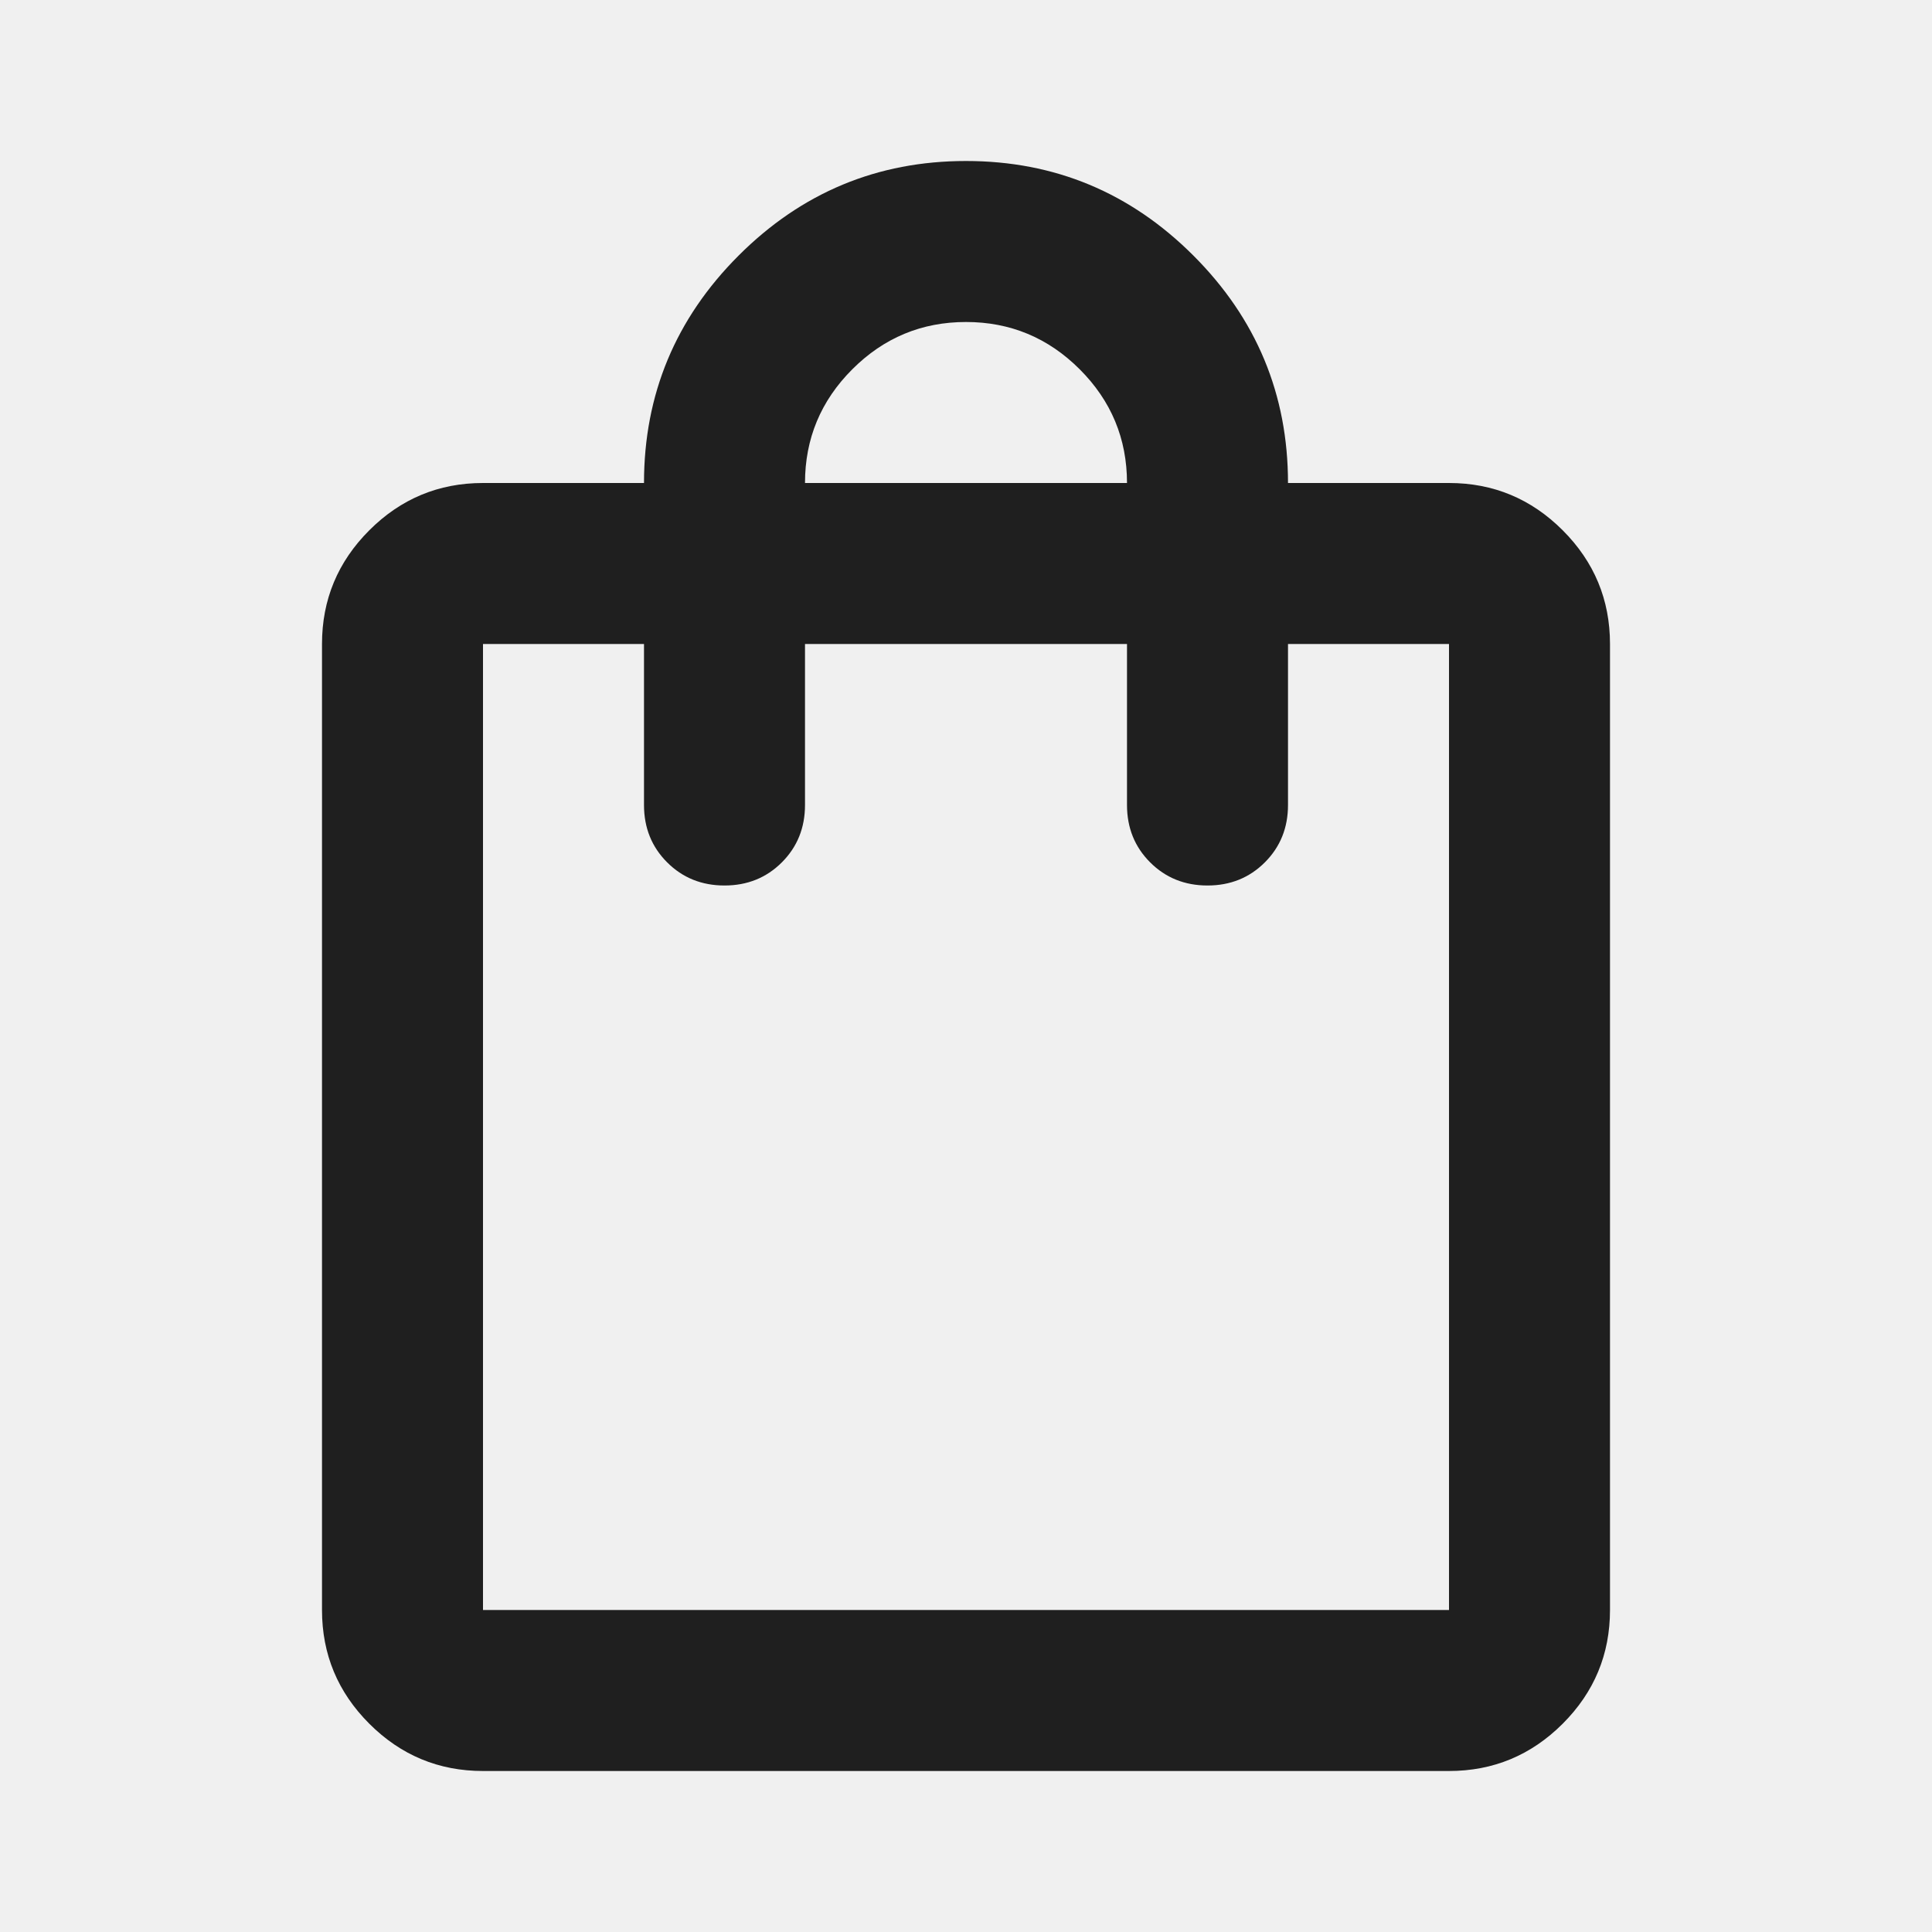
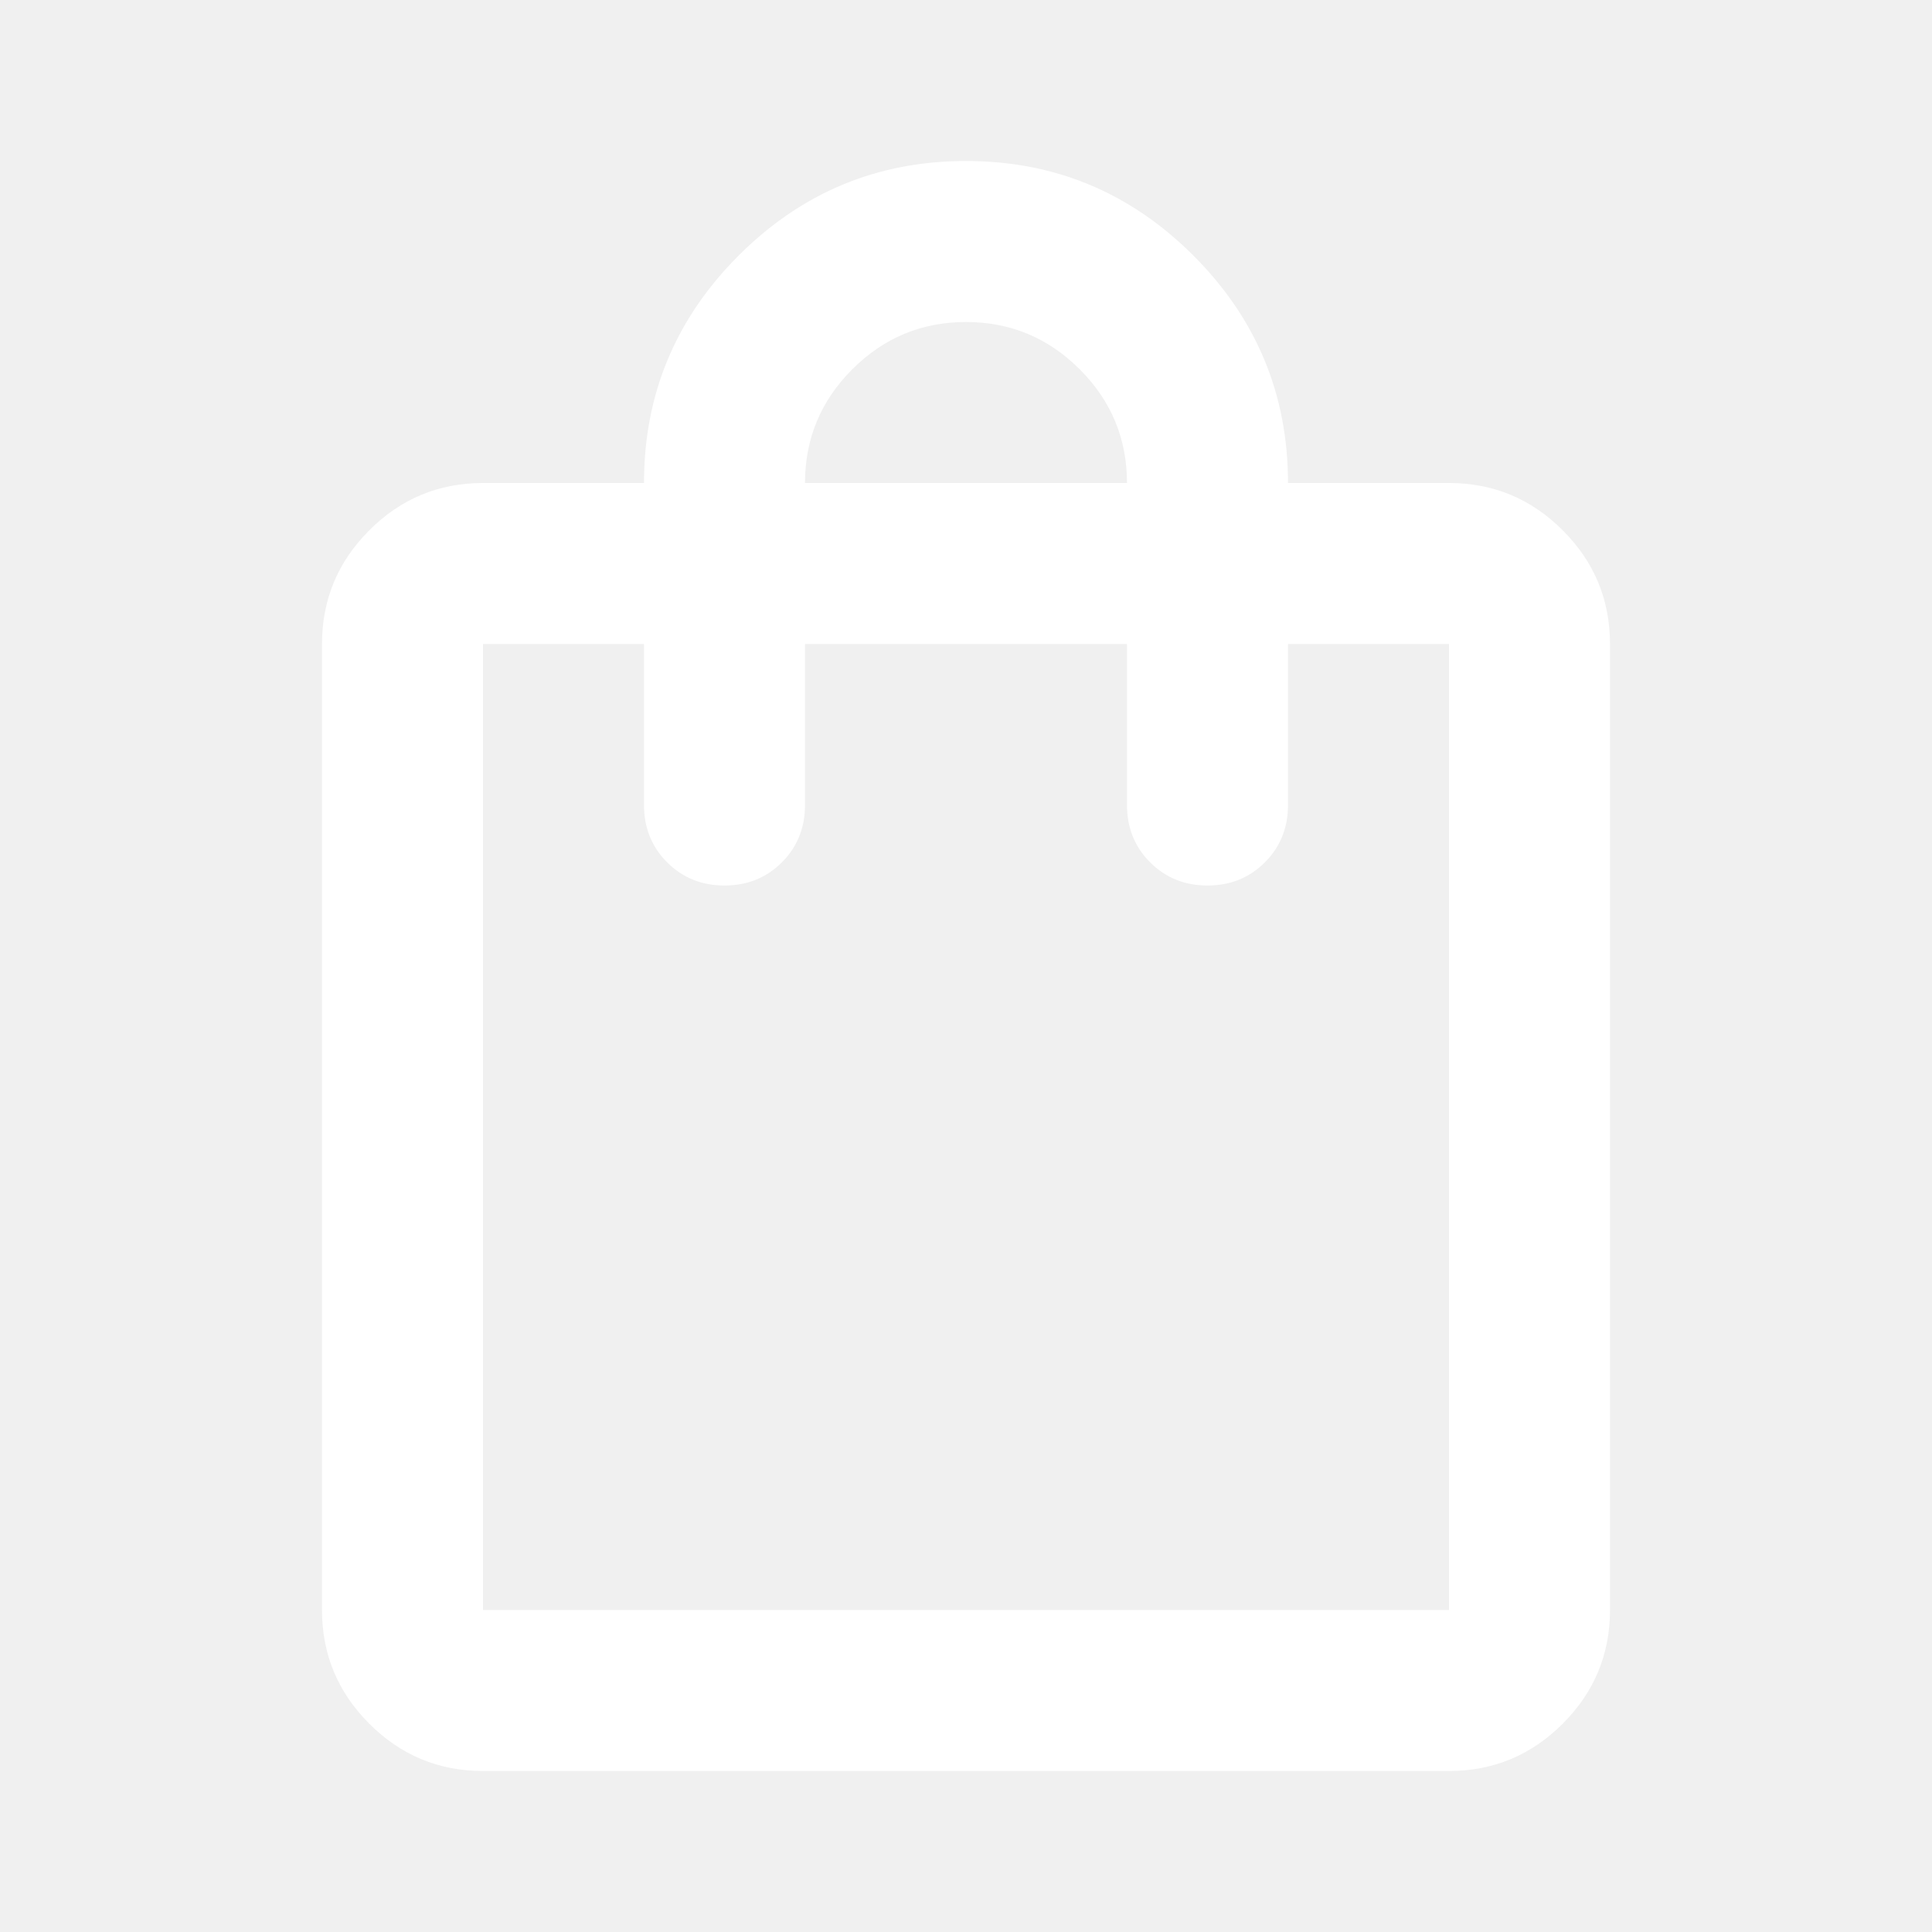
- <svg xmlns="http://www.w3.org/2000/svg" height="24px" viewBox="0 -960 960 960" width="24px" fill="#1f1f1f">
+ <svg xmlns="http://www.w3.org/2000/svg" height="24px" viewBox="0 -960 960 960" width="24px" fill="#FFFFFF">
  <path d="M240-80q-33 0-56.5-23.5T160-160v-480q0-33 23.5-56.5T240-720h80q0-66 47-113t113-47q66 0 113 47t47 113h80q33 0 56.5 23.5T800-640v480q0 33-23.5 56.5T720-80H240Zm0-80h480v-480h-80v80q0 17-11.5 28.5T600-520q-17 0-28.5-11.5T560-560v-80H400v80q0 17-11.5 28.5T360-520q-17 0-28.5-11.5T320-560v-80h-80v480Zm160-560h160q0-33-23.5-56.5T480-800q-33 0-56.5 23.5T400-720ZM240-160v-480 480Z" />
</svg>
